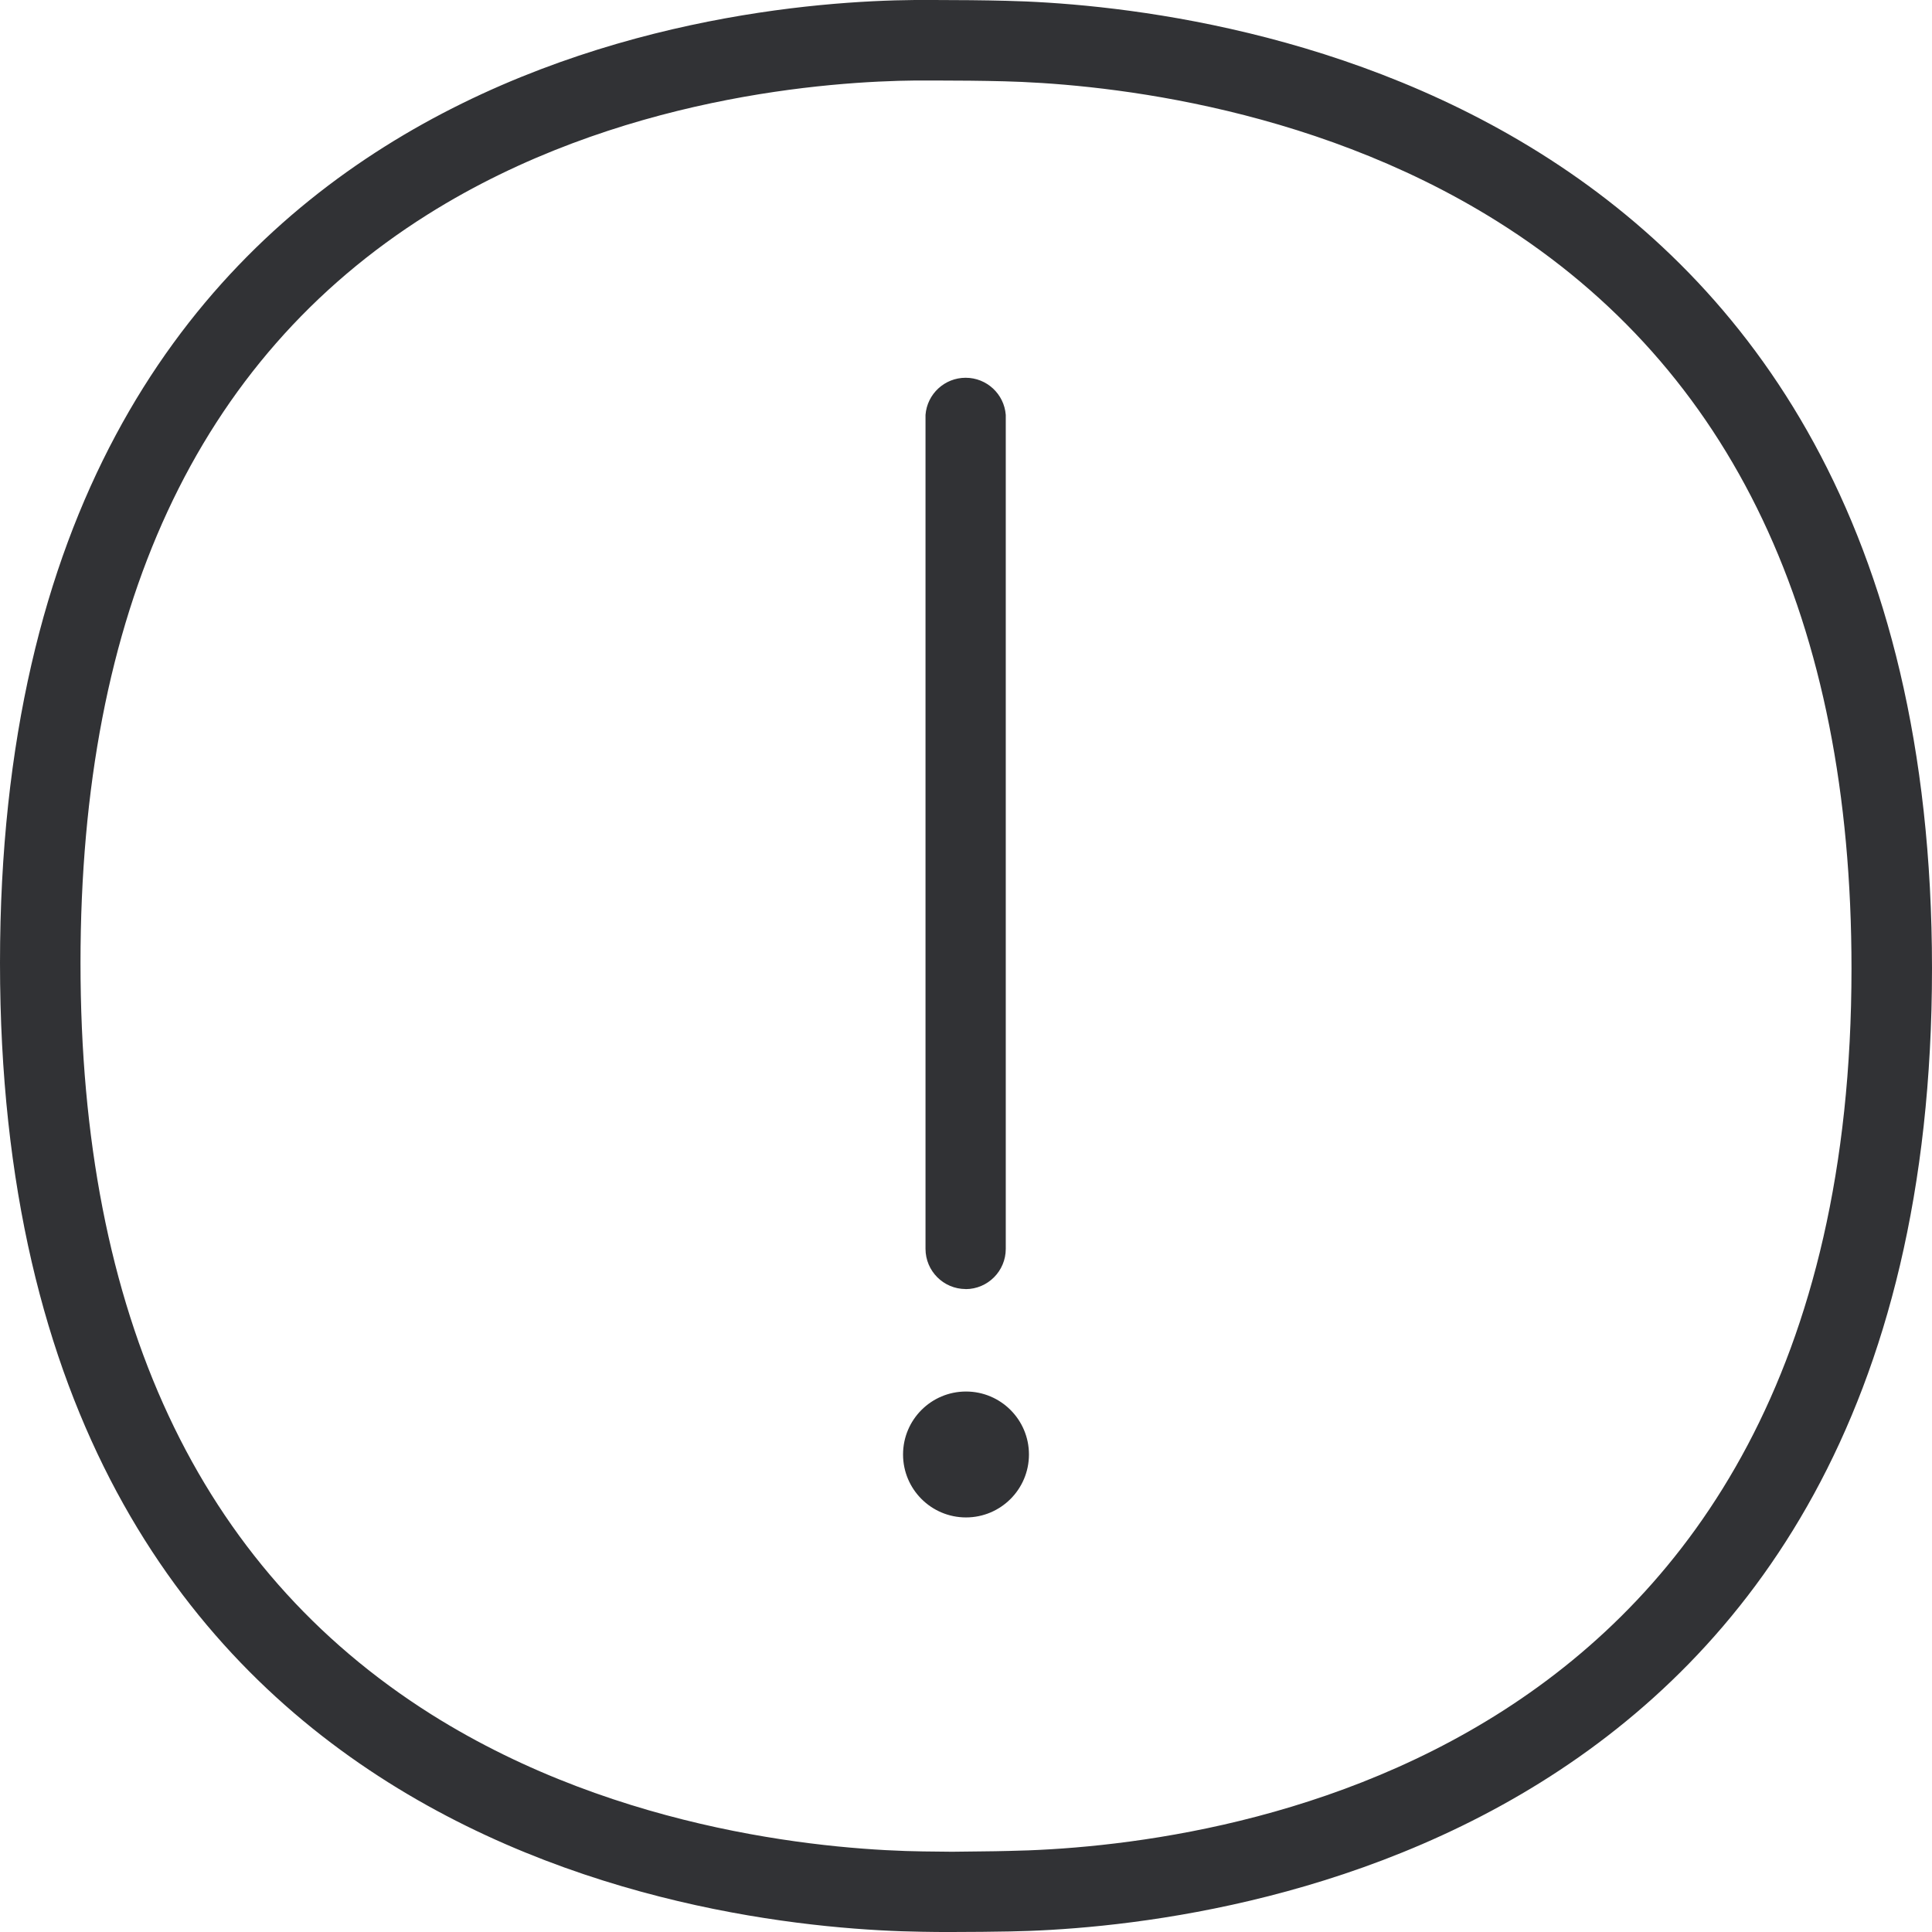
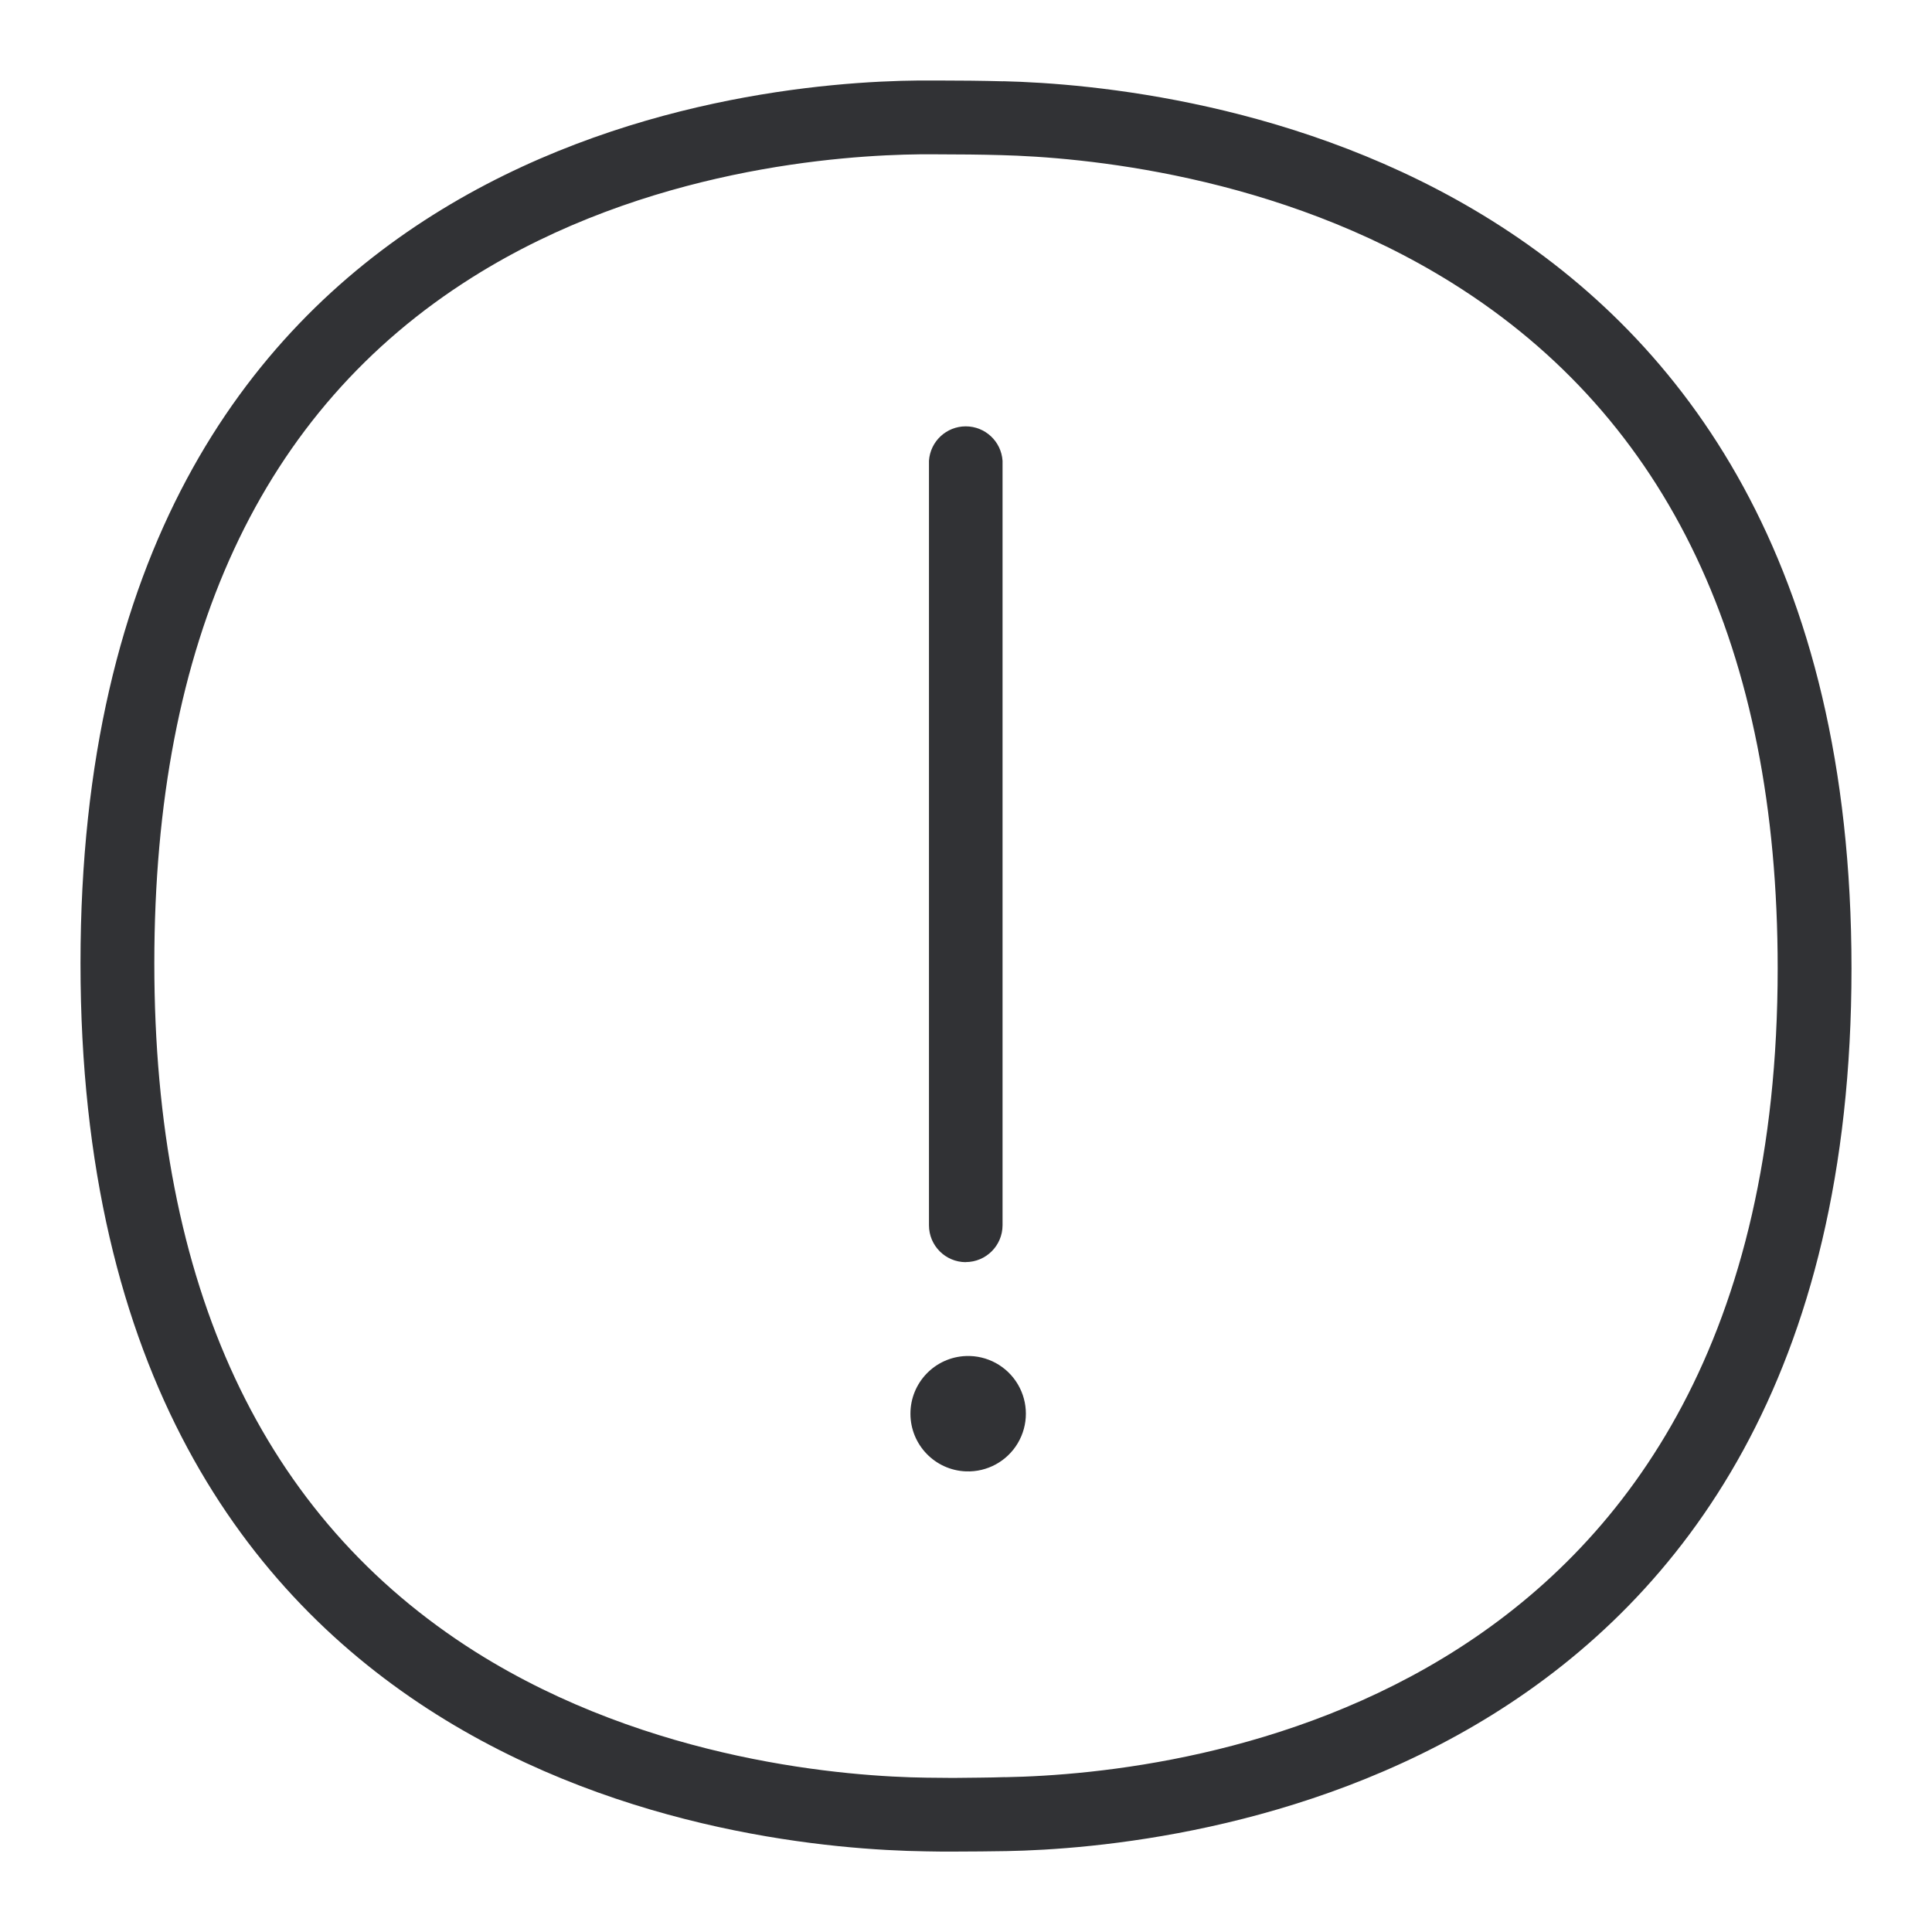
<svg xmlns="http://www.w3.org/2000/svg" width="24" height="24" viewBox="0 0 24 24">
-   <path d="M12.53 22.993C14.984 22.948 23 22.023 23 12.03c0-4.327-1.48-7.448-4.399-9.279-2.384-1.495-5.075-1.714-6.123-1.741-.27-.007-.58-.01-.881-.01h-.222c-1.041.01-3.715.187-6.065 1.666C2.448 4.467 1 7.595 1 11.962c0 4.375 1.466 7.51 4.355 9.333 2.37 1.493 5.064 1.69 6.112 1.704l.359.004c.246-.004.492-.004.703-.01zM12.501.01C14.852.065 24 .994 24 12.03c0 11.062-9.159 11.922-11.45 11.963-.219.004-.471.007-.724.007-.127 0-.253 0-.376-.003C9.04 23.962 0 23.092 0 11.962 0 .847 8.957.02 11.365 0h.232c.307 0 .628.003.905.01zm-.505 16.003a.5.5 0 01-.499-.5V5.154a.5.5 0 01.997 0v10.36a.5.5 0 01-.498.5zM12 17.286a.782.782 0 110 1.564.782.782 0 010-1.564z" fill="#313235" fill-rule="nonzero" />
+   <path d="M12.485 22.077c2.25-.041 9.598-.89 9.598-10.049 0-3.966-1.356-6.827-4.032-8.505-2.185-1.371-4.652-1.571-5.613-1.596-.247-.007-.532-.01-.807-.01h-.204c-.955.01-3.406.172-5.56 1.528-2.623 1.65-3.95 4.517-3.95 8.52 0 4.01 1.343 6.884 3.991 8.556 2.173 1.368 4.643 1.55 5.604 1.562l.328.003c.226-.003.451-.003.645-.01zM12.46 1.009C14.614 1.06 23 1.911 23 12.03c0 10.138-8.396 10.927-10.496 10.965-.2.003-.432.006-.664.006-.115 0-.231 0-.344-.003C9.286 22.966 1 22.167 1 11.966 1 1.776 9.21 1.019 11.418 1h.213c.281 0 .576.003.83.01zm-.463 14.67a.458.458 0 01-.457-.458V5.724a.458.458 0 01.914 0v9.497a.458.458 0 01-.457.457zM12 16.845a.717.717 0 110 1.433.717.717 0 010-1.433z" fill="#313235" fill-rule="nonzero" />
</svg>
